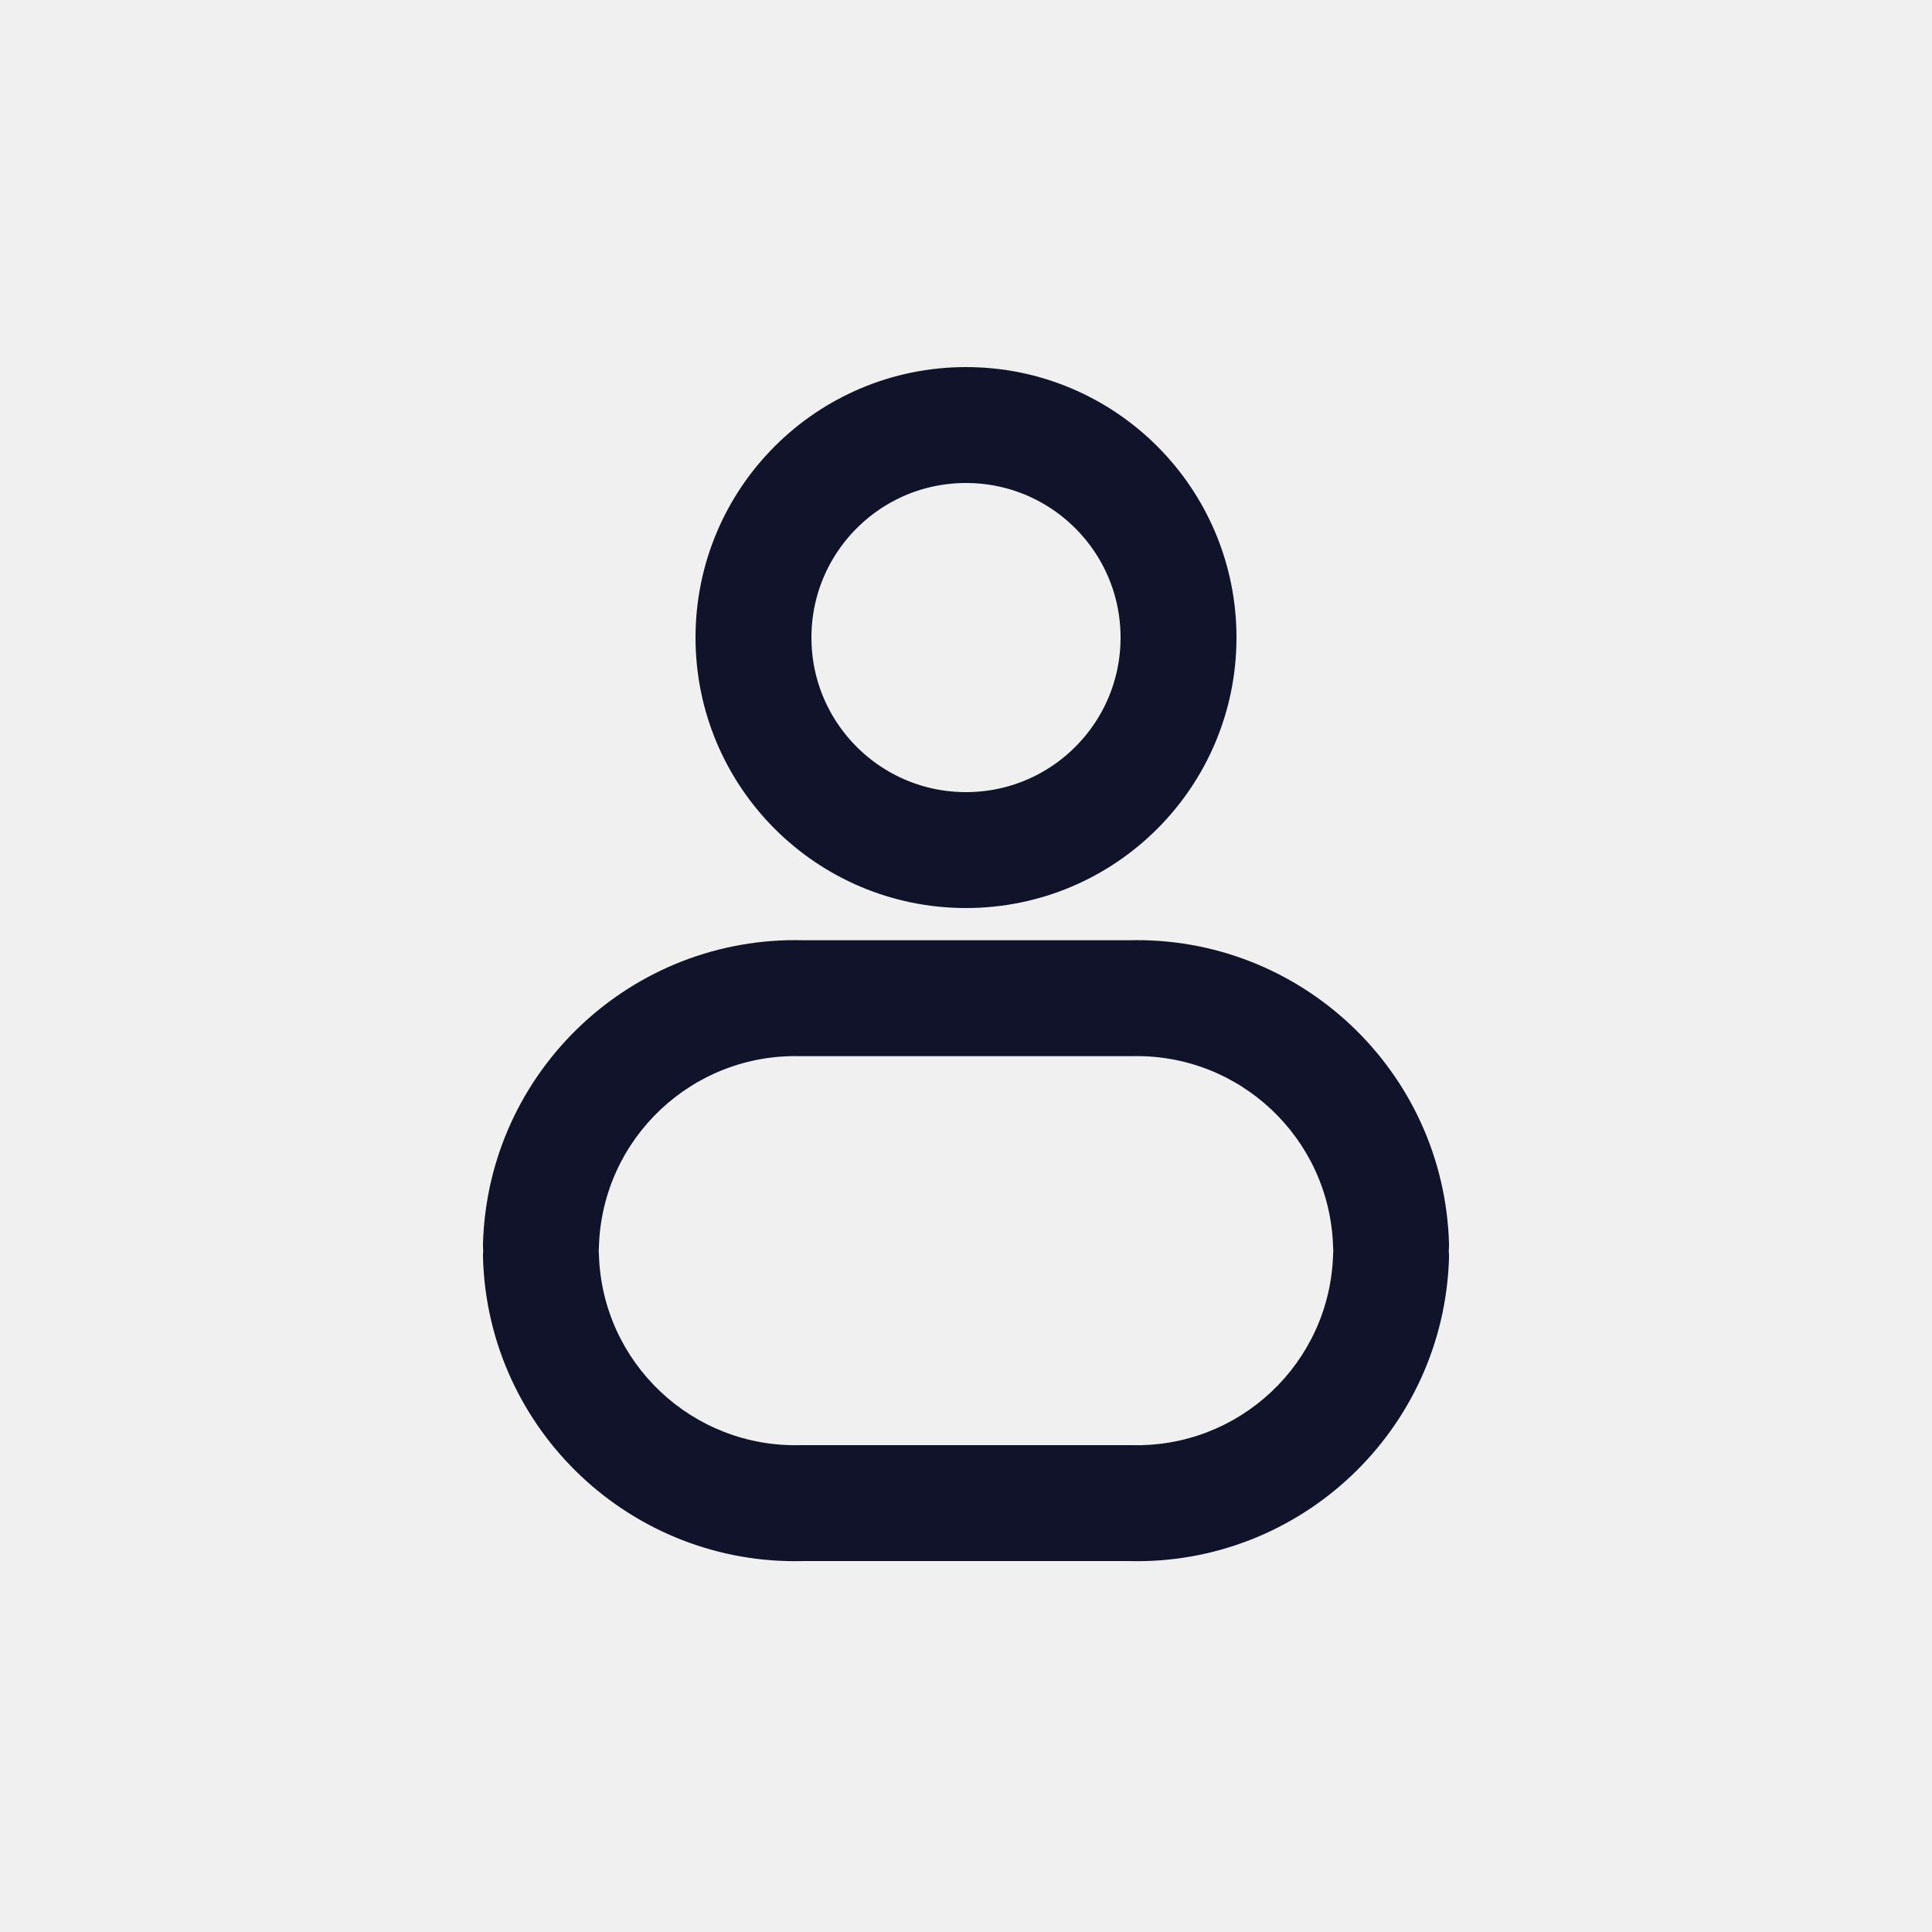
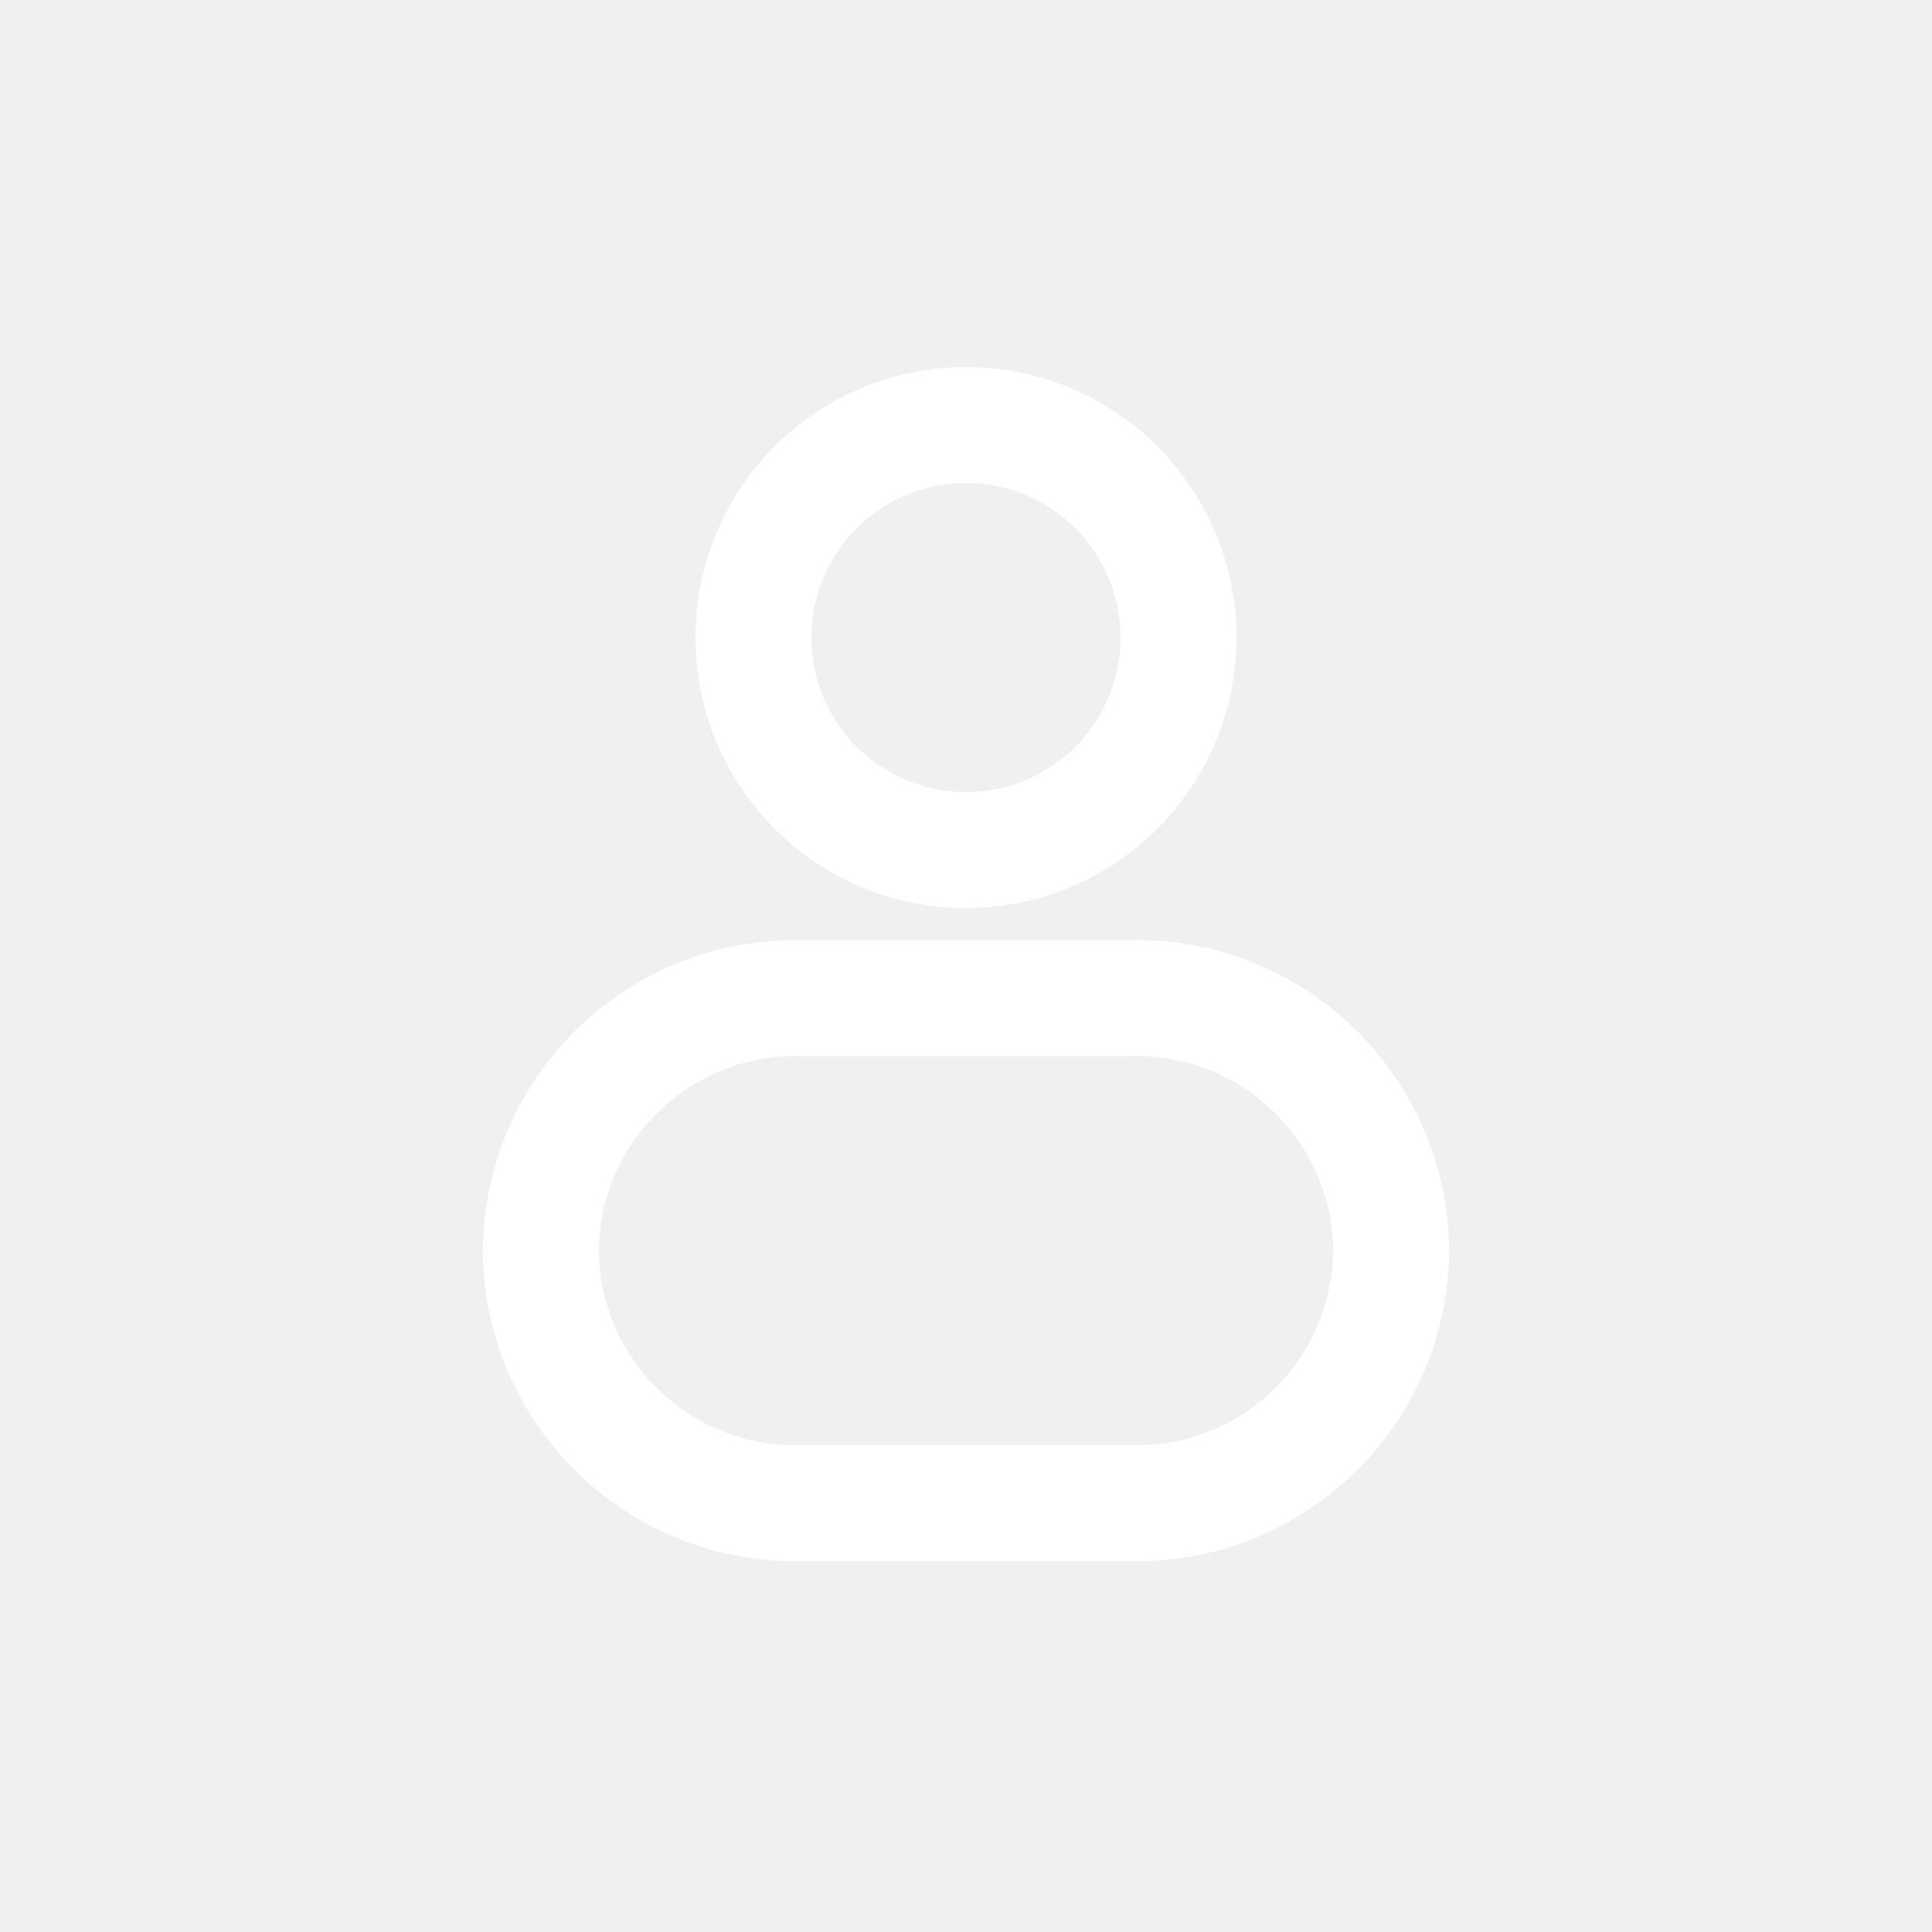
<svg xmlns="http://www.w3.org/2000/svg" viewBox="0 -0.5 25 25" fill="none">
  <g id="SVGRepo_bgCarrier" stroke-width="0" />
  <g id="SVGRepo_tracerCarrier" stroke-linecap="round" stroke-linejoin="round" />
  <g id="SVGRepo_iconCarrier">
-     <path fill-rule="evenodd" clip-rule="evenodd" d="M15.25 7.75C15.25 9.269 14.019 10.5 12.5 10.5C10.981 10.5 9.75 9.269 9.75 7.75C9.75 6.231 10.981 5 12.5 5C14.019 5 15.25 6.231 15.25 7.75Z" stroke="#101329" stroke-width="1.5" stroke-linecap="round" stroke-linejoin="round" />
-     <path d="M7.75 15.734C7.737 15.32 7.392 14.994 6.978 15.006C6.564 15.019 6.238 15.364 6.25 15.778L7.75 15.734ZM10.385 18.95V18.2C10.378 18.2 10.371 18.2 10.364 18.2L10.385 18.95ZM14.615 18.95L14.636 18.2C14.629 18.2 14.622 18.2 14.615 18.2V18.95ZM18.75 15.778C18.762 15.364 18.436 15.019 18.022 15.006C17.608 14.994 17.263 15.32 17.25 15.734L18.75 15.778ZM17.25 15.633C17.263 16.047 17.608 16.373 18.022 16.361C18.436 16.348 18.762 16.003 18.75 15.589L17.25 15.633ZM14.615 12.417V13.167C14.622 13.167 14.629 13.167 14.636 13.167L14.615 12.417ZM10.385 12.417L10.364 13.167C10.371 13.167 10.378 13.167 10.385 13.167V12.417ZM6.25 15.589C6.238 16.003 6.564 16.348 6.978 16.361C7.392 16.373 7.737 16.047 7.75 15.633L6.25 15.589ZM6.25 15.778C6.316 18.008 8.176 19.763 10.406 19.7L10.364 18.2C8.961 18.24 7.791 17.136 7.75 15.734L6.25 15.778ZM10.385 19.7H14.615V18.2H10.385V19.7ZM14.594 19.7C16.824 19.763 18.683 18.008 18.75 15.778L17.25 15.734C17.209 17.136 16.039 18.24 14.636 18.2L14.594 19.7ZM18.75 15.589C18.683 13.359 16.824 11.604 14.594 11.667L14.636 13.167C16.039 13.127 17.209 14.231 17.25 15.633L18.75 15.589ZM14.615 11.667H10.385V13.167H14.615V11.667ZM10.406 11.667C8.176 11.604 6.316 13.359 6.25 15.589L7.75 15.633C7.791 14.231 8.961 13.127 10.364 13.167L10.406 11.667Z" fill="#101329" />
+     <path fill-rule="evenodd" clip-rule="evenodd" d="M15.25 7.75C15.25 9.269 14.019 10.5 12.5 10.5C10.981 10.5 9.75 9.269 9.75 7.75C9.75 6.231 10.981 5 12.5 5C14.019 5 15.25 6.231 15.25 7.75Z" stroke="#FFFFFF" stroke-width="1.5" stroke-linecap="round" stroke-linejoin="round" />
+     <path d="M7.75 15.734C7.737 15.32 7.392 14.994 6.978 15.006C6.564 15.019 6.238 15.364 6.25 15.778L7.75 15.734ZM10.385 18.95V18.2C10.378 18.2 10.371 18.2 10.364 18.2L10.385 18.95ZM14.615 18.95L14.636 18.2C14.629 18.2 14.622 18.2 14.615 18.2V18.95ZM18.75 15.778C18.762 15.364 18.436 15.019 18.022 15.006C17.608 14.994 17.263 15.32 17.25 15.734L18.75 15.778ZM17.25 15.633C17.263 16.047 17.608 16.373 18.022 16.361C18.436 16.348 18.762 16.003 18.75 15.589L17.25 15.633ZM14.615 12.417V13.167C14.622 13.167 14.629 13.167 14.636 13.167L14.615 12.417ZM10.385 12.417L10.364 13.167C10.371 13.167 10.378 13.167 10.385 13.167V12.417ZM6.25 15.589C6.238 16.003 6.564 16.348 6.978 16.361C7.392 16.373 7.737 16.047 7.75 15.633L6.25 15.589ZM6.25 15.778C6.316 18.008 8.176 19.763 10.406 19.7L10.364 18.2C8.961 18.24 7.791 17.136 7.75 15.734L6.25 15.778ZM10.385 19.7H14.615V18.2H10.385V19.7ZM14.594 19.7C16.824 19.763 18.683 18.008 18.75 15.778L17.25 15.734C17.209 17.136 16.039 18.24 14.636 18.2L14.594 19.7ZM18.75 15.589C18.683 13.359 16.824 11.604 14.594 11.667L14.636 13.167C16.039 13.127 17.209 14.231 17.25 15.633L18.75 15.589ZM14.615 11.667H10.385V13.167H14.615V11.667ZM10.406 11.667C8.176 11.604 6.316 13.359 6.25 15.589L7.75 15.633C7.791 14.231 8.961 13.127 10.364 13.167L10.406 11.667Z" fill="#FFFFFF" />
  </g>
</svg>
